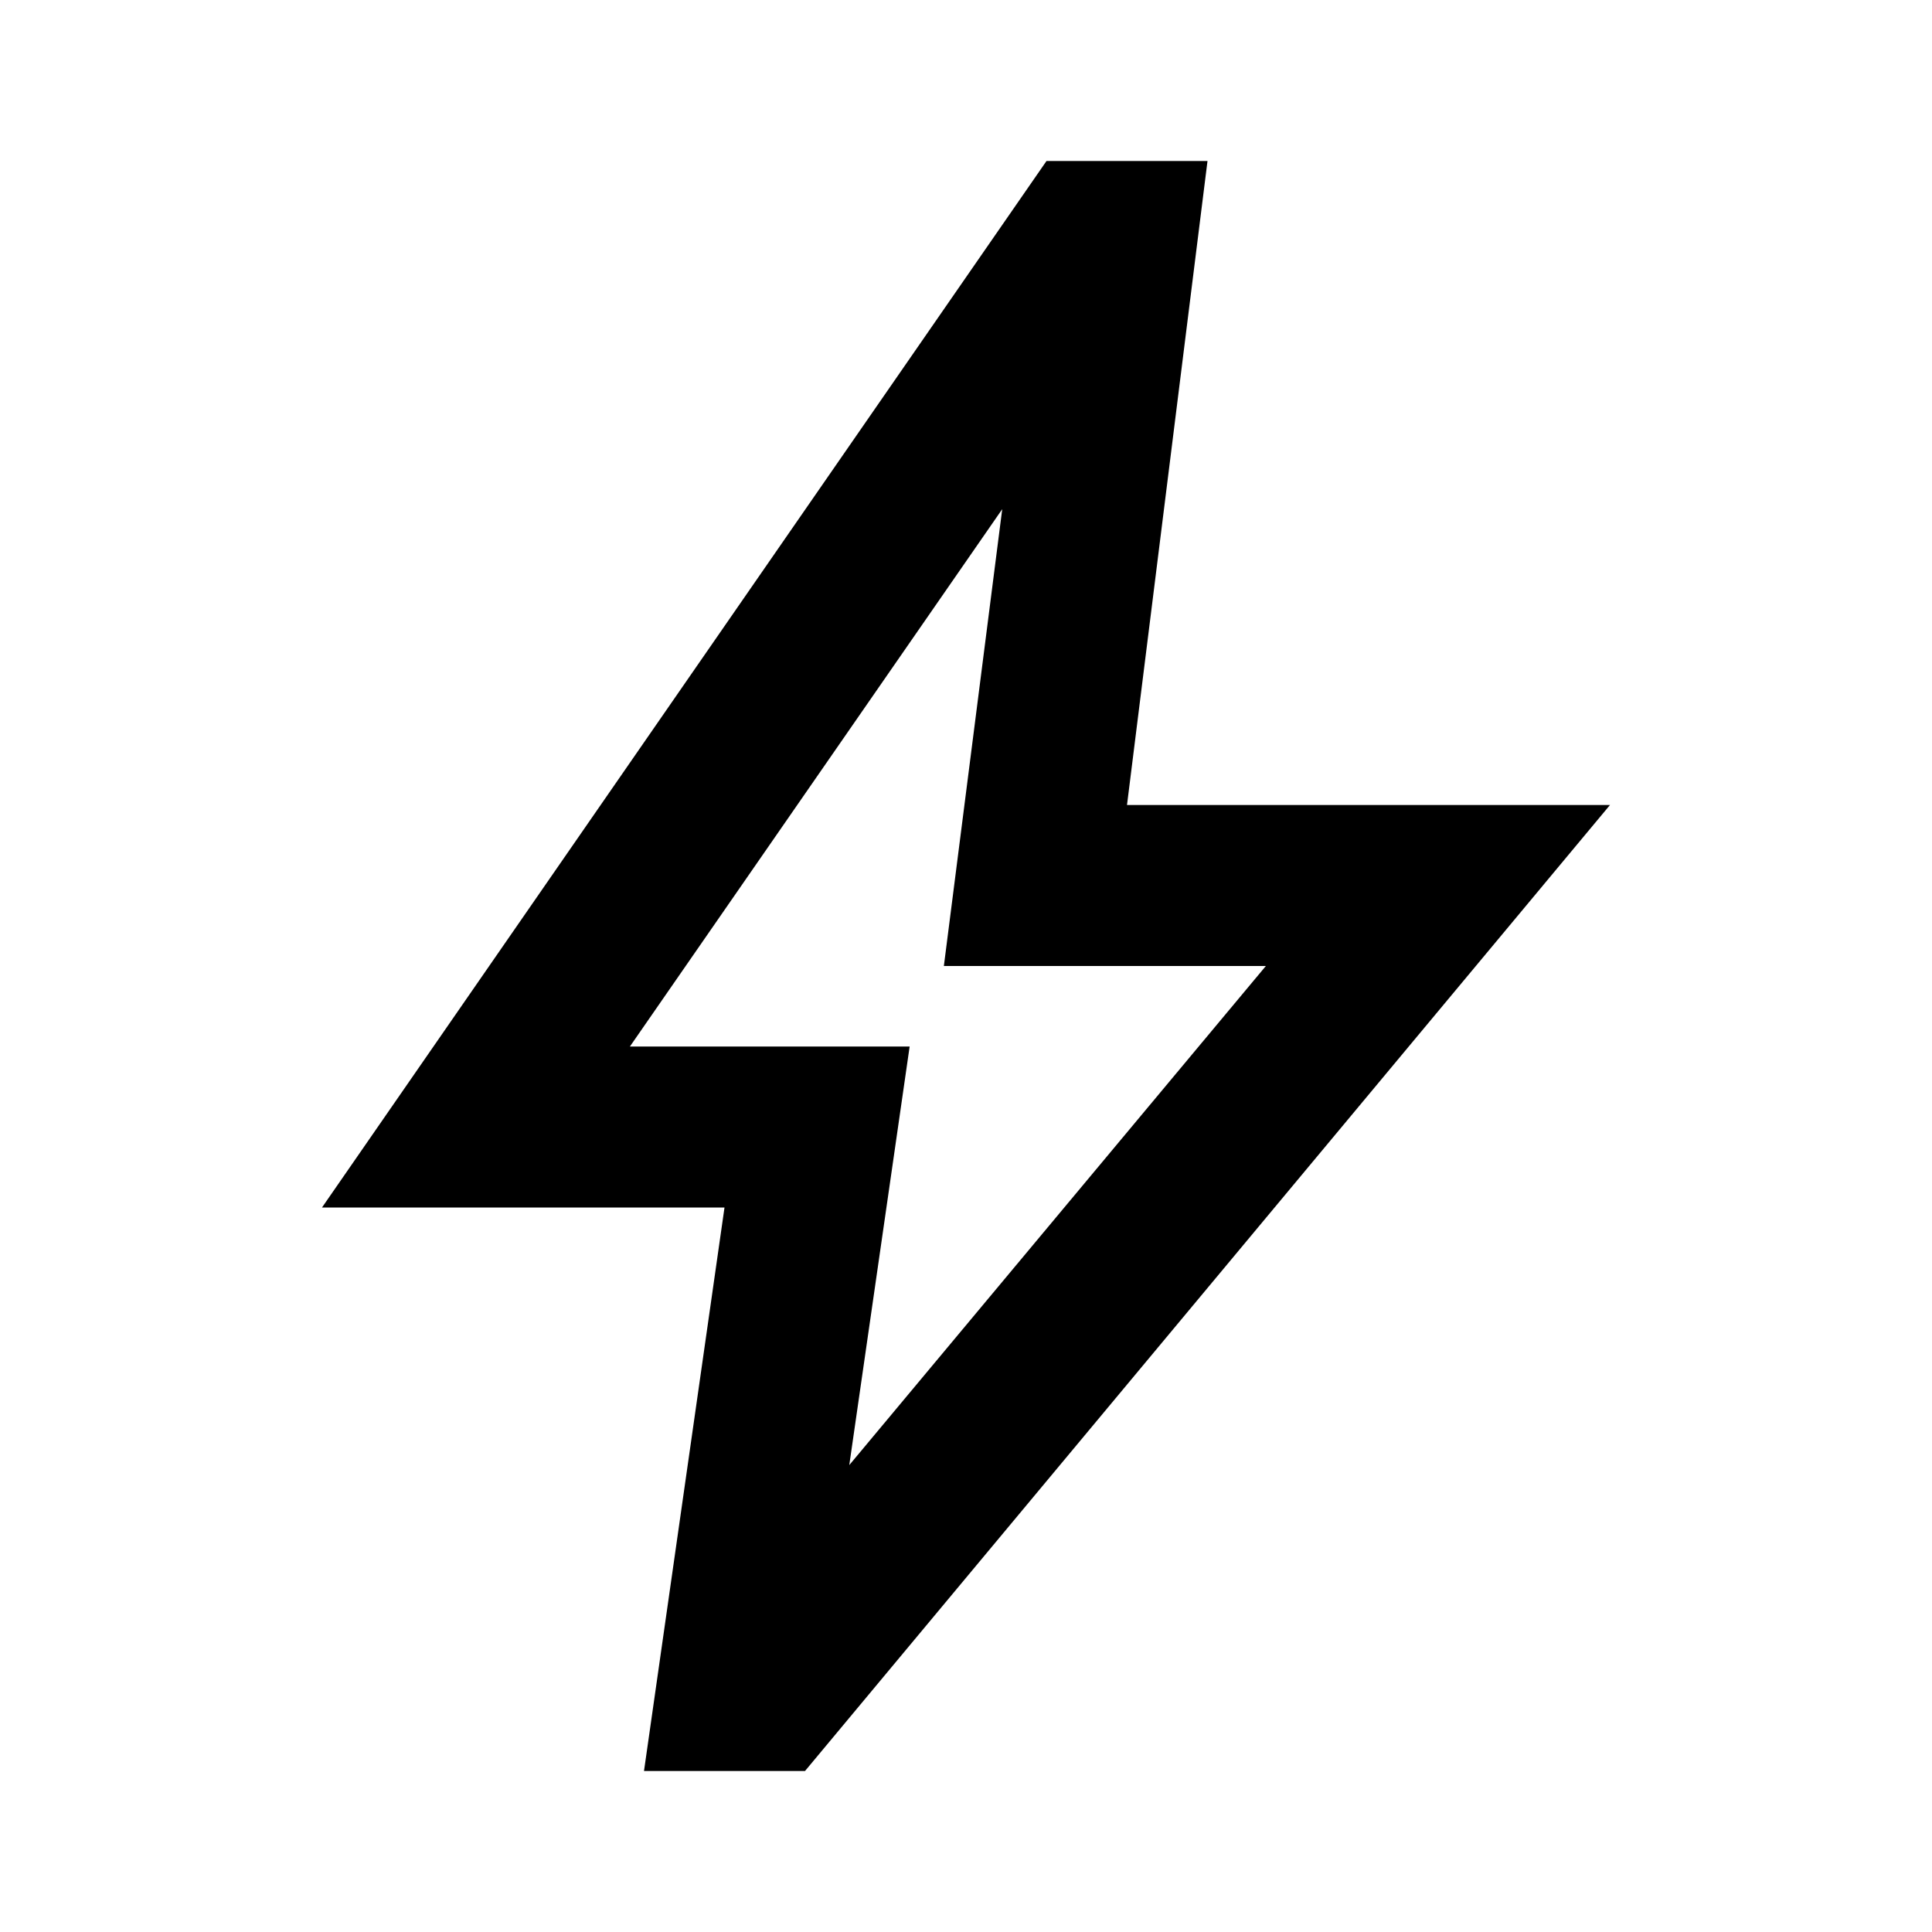
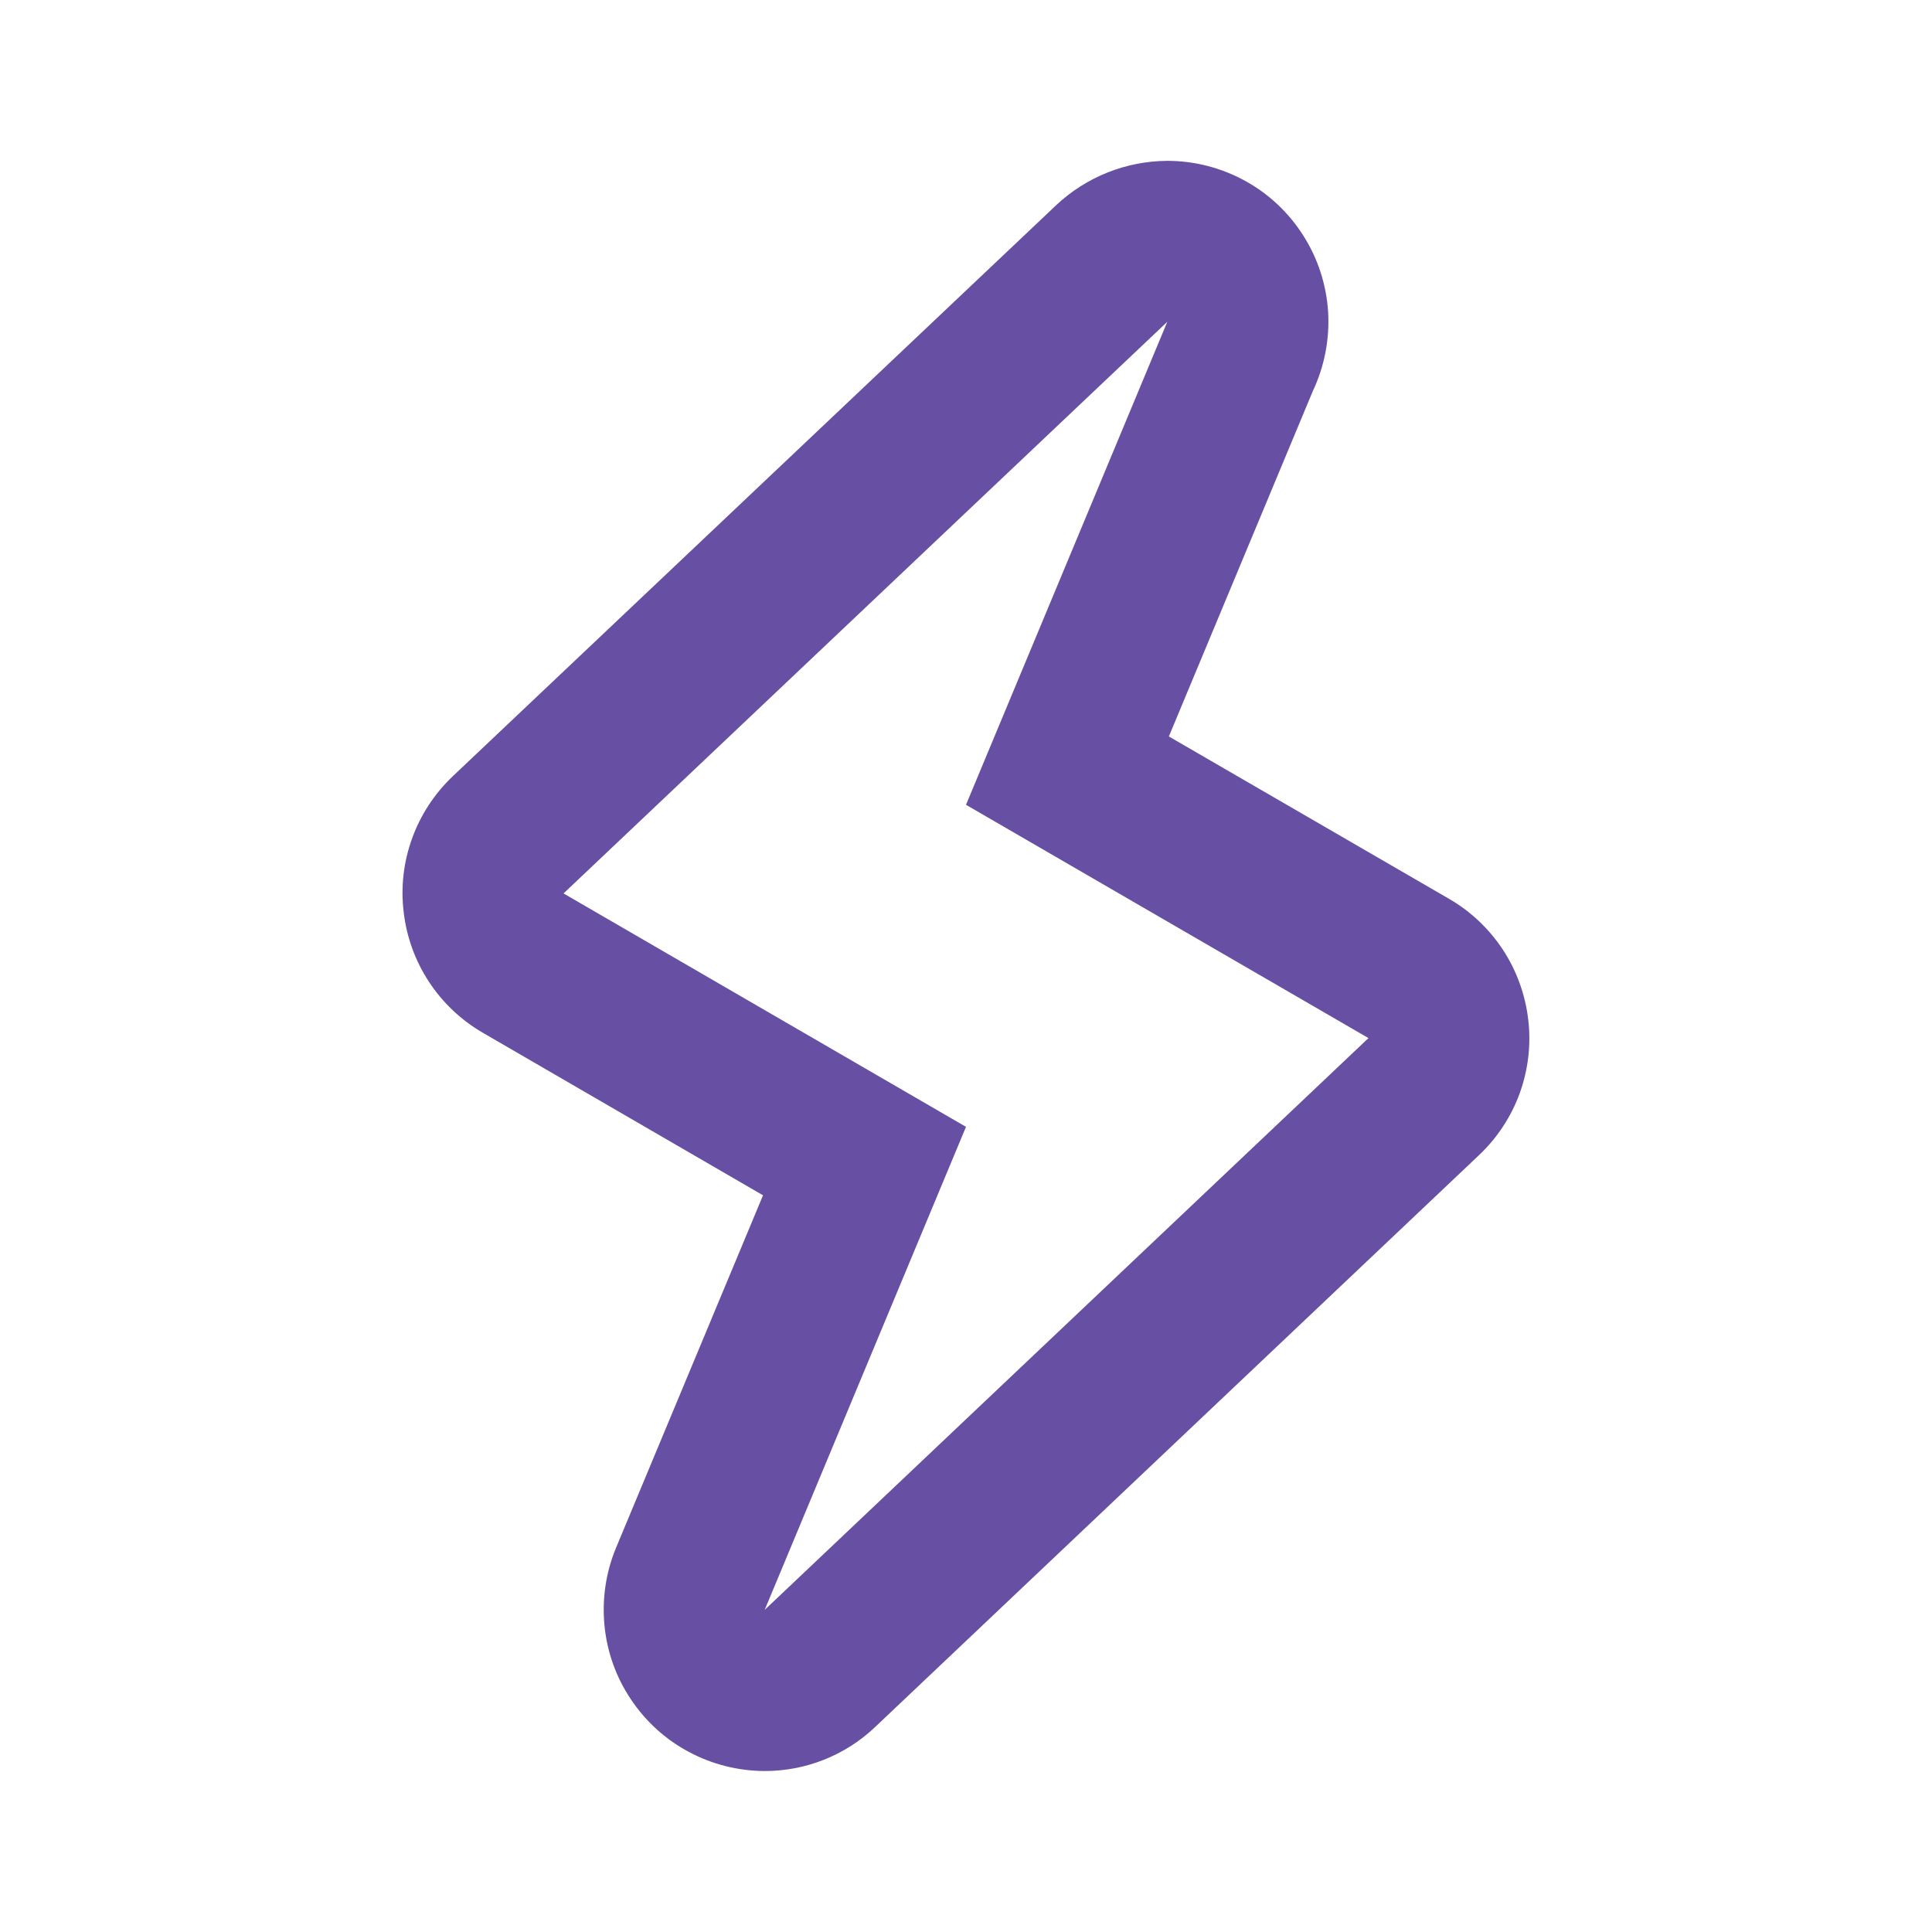
- <svg xmlns="http://www.w3.org/2000/svg" height="24" viewBox="0 -960 960 960" width="24">
-   <path d="m422-232 207-248H469l29-227-185 267h139l-30 208ZM320-80l40-280H160l360-520h80l-40 320h240L400-80h-80Zm151-390Z" />
+ <svg xmlns="http://www.w3.org/2000/svg" width="16" height="16" viewBox="0 0 16 16" fill="none">
+   <path d="M9.667 2.665H9.67H9.667ZM9.667 2.665L8 6.665L11.333 8.597L6.333 13.332L8 9.332L4.667 7.399L9.667 2.665ZM9.667 1.332C9.325 1.334 8.996 1.465 8.747 1.699L3.749 6.429C3.599 6.572 3.483 6.748 3.413 6.943C3.342 7.138 3.318 7.347 3.343 7.553C3.391 7.971 3.634 8.341 3.997 8.552L6.319 9.899L5.101 12.82C5.017 13.023 4.985 13.243 5.006 13.461C5.027 13.68 5.102 13.89 5.224 14.072C5.346 14.255 5.51 14.405 5.704 14.508C5.897 14.612 6.113 14.666 6.333 14.667C6.665 14.667 6.995 14.543 7.249 14.301L12.249 9.566C12.4 9.423 12.515 9.248 12.586 9.053C12.656 8.858 12.681 8.649 12.656 8.443C12.632 8.237 12.56 8.039 12.447 7.866C12.333 7.693 12.181 7.548 12.001 7.444L9.68 6.099L10.873 3.237C10.969 3.033 11.012 2.809 10.999 2.584C10.985 2.36 10.915 2.142 10.794 1.952C10.674 1.762 10.508 1.605 10.31 1.497C10.113 1.389 9.892 1.332 9.667 1.332Z" fill="#6750A4" />
</svg>
